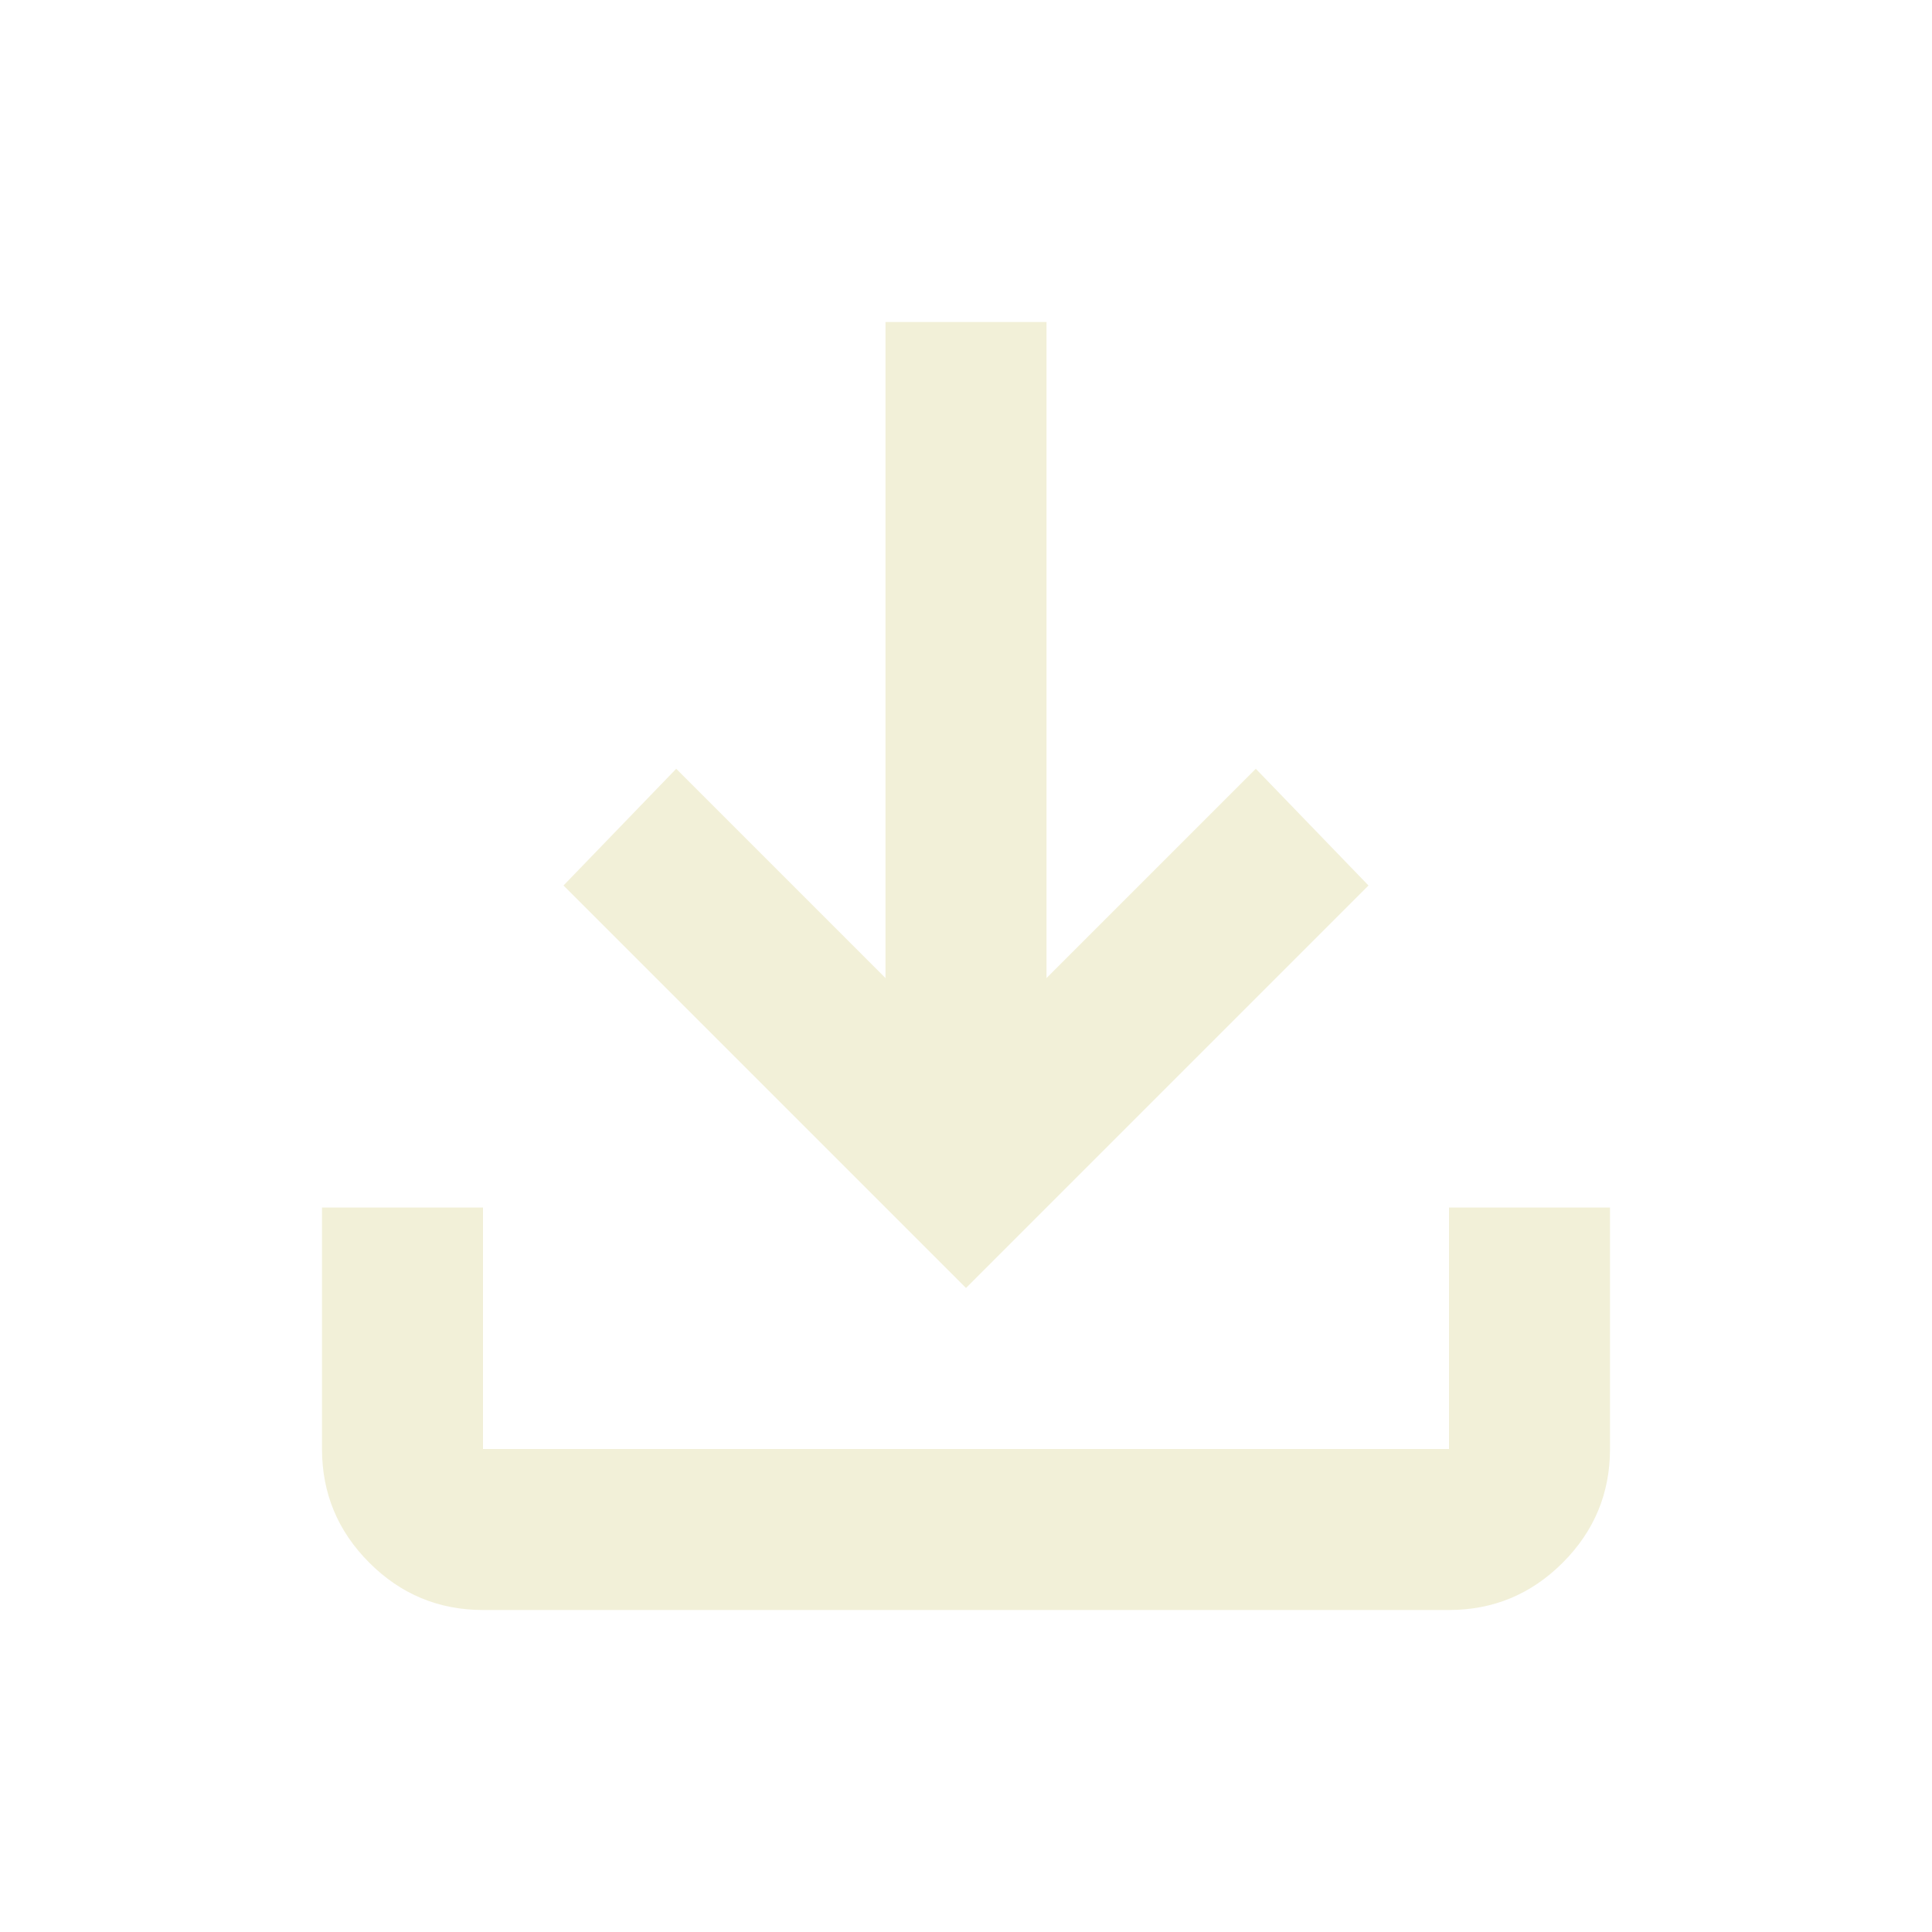
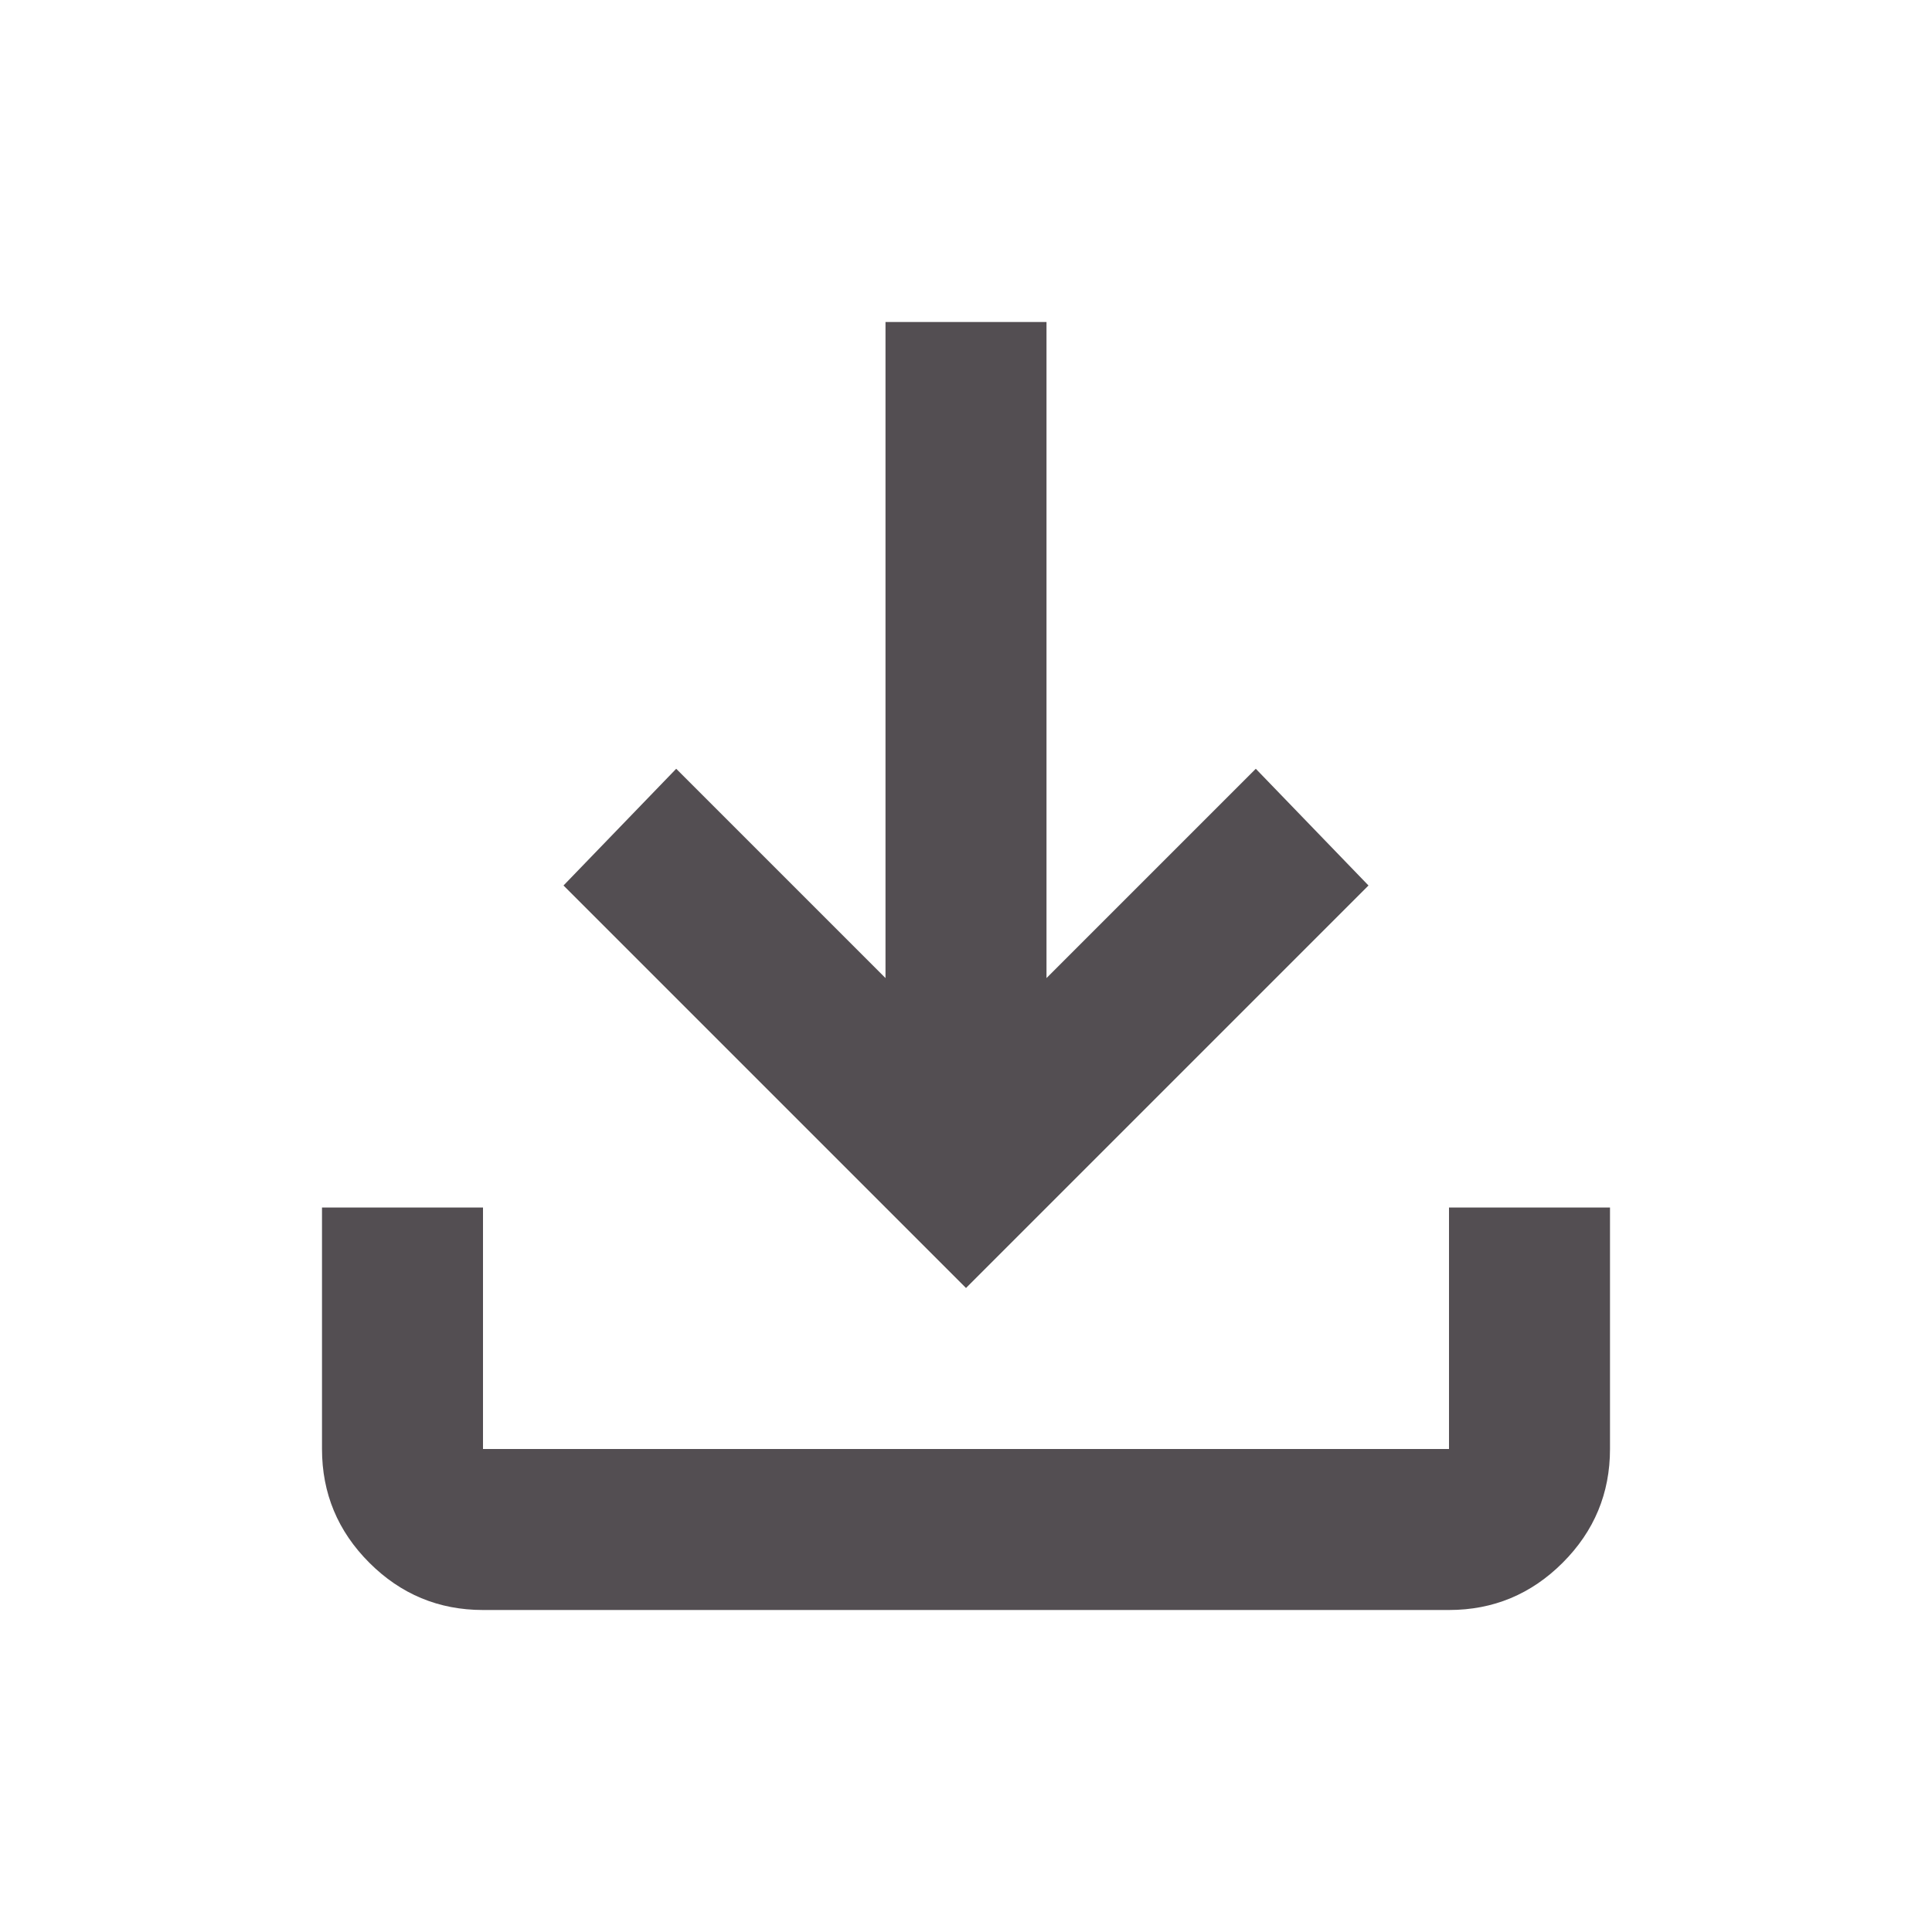
<svg xmlns="http://www.w3.org/2000/svg" height="24" viewBox="0 -960 960 960" width="24">
-   <path d="M480-320 280-520l56-58 104 104v-326h80v326l104-104 56 58-200 200ZM240-160q-33 0-56.5-23.5T160-240v-120h80v120h480v-120h80v120q0 33-23.5 56.5T720-160H240Z" fill="#f2f0d8" />
+   <path d="M480-320 280-520l56-58 104 104v-326h80v326l104-104 56 58-200 200ZM240-160q-33 0-56.5-23.5T160-240v-120h80v120h480v-120h80v120q0 33-23.5 56.5T720-160H240Z" fill="#534E52" />
</svg>
